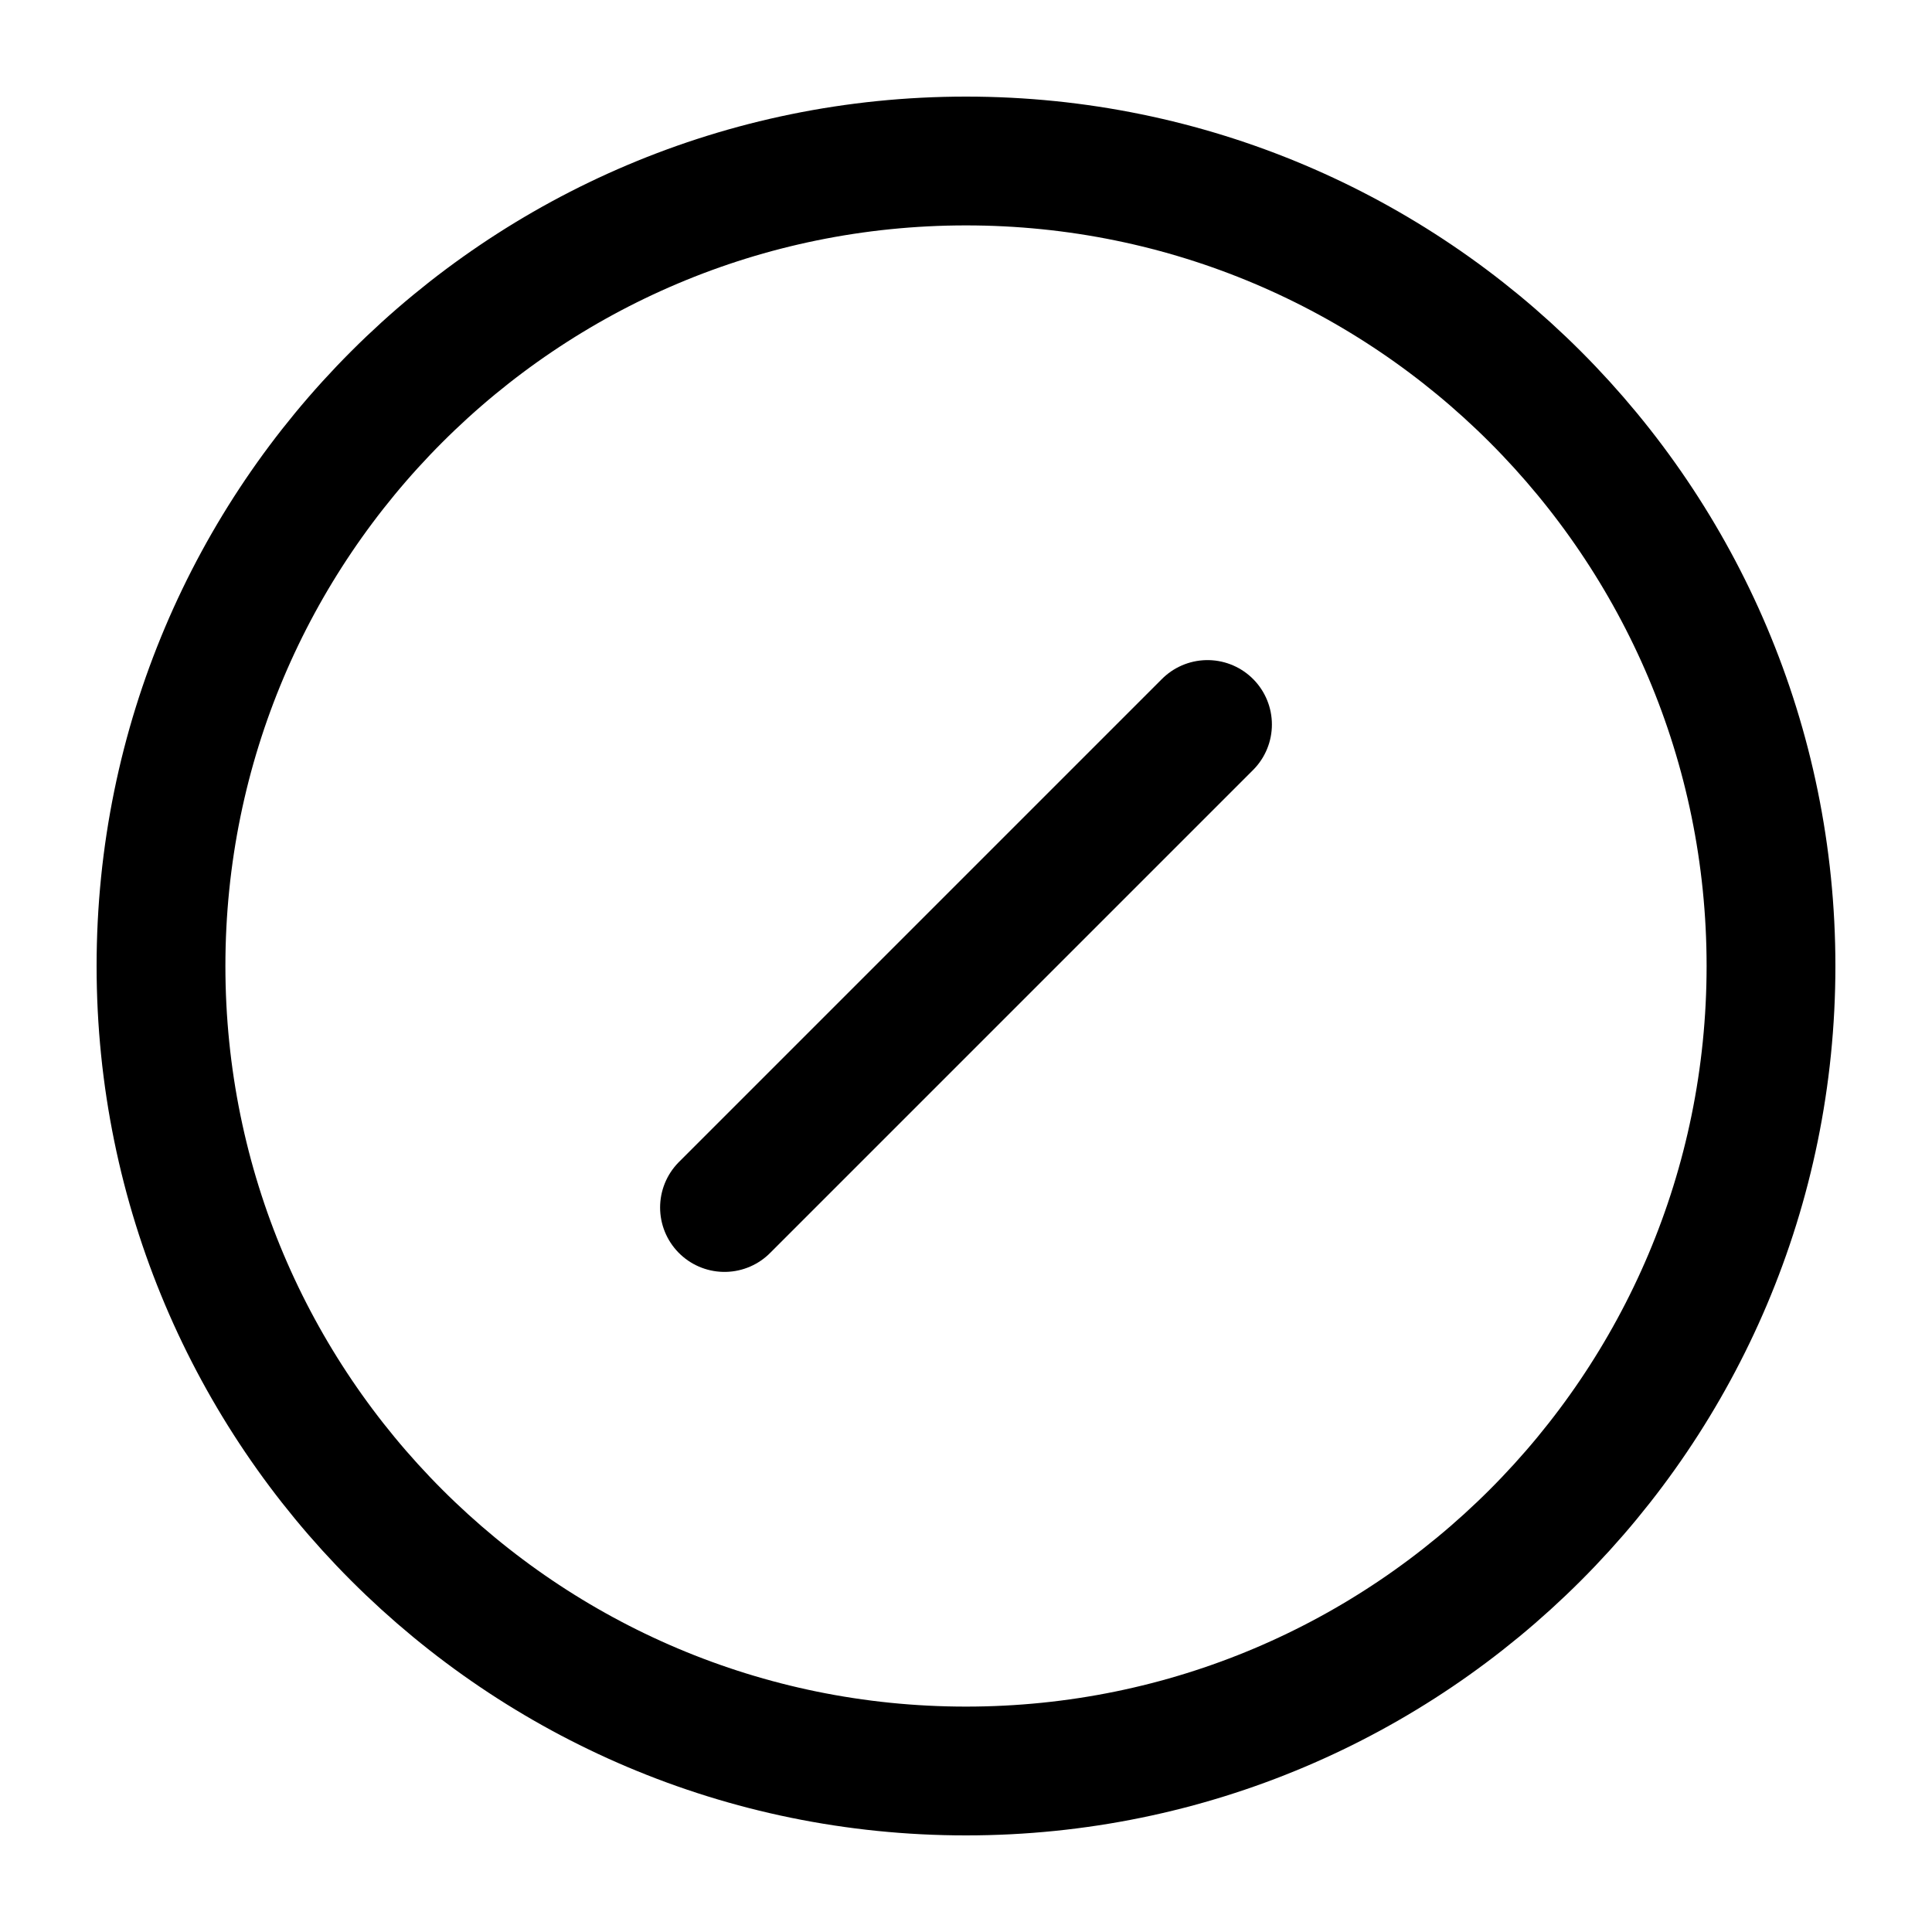
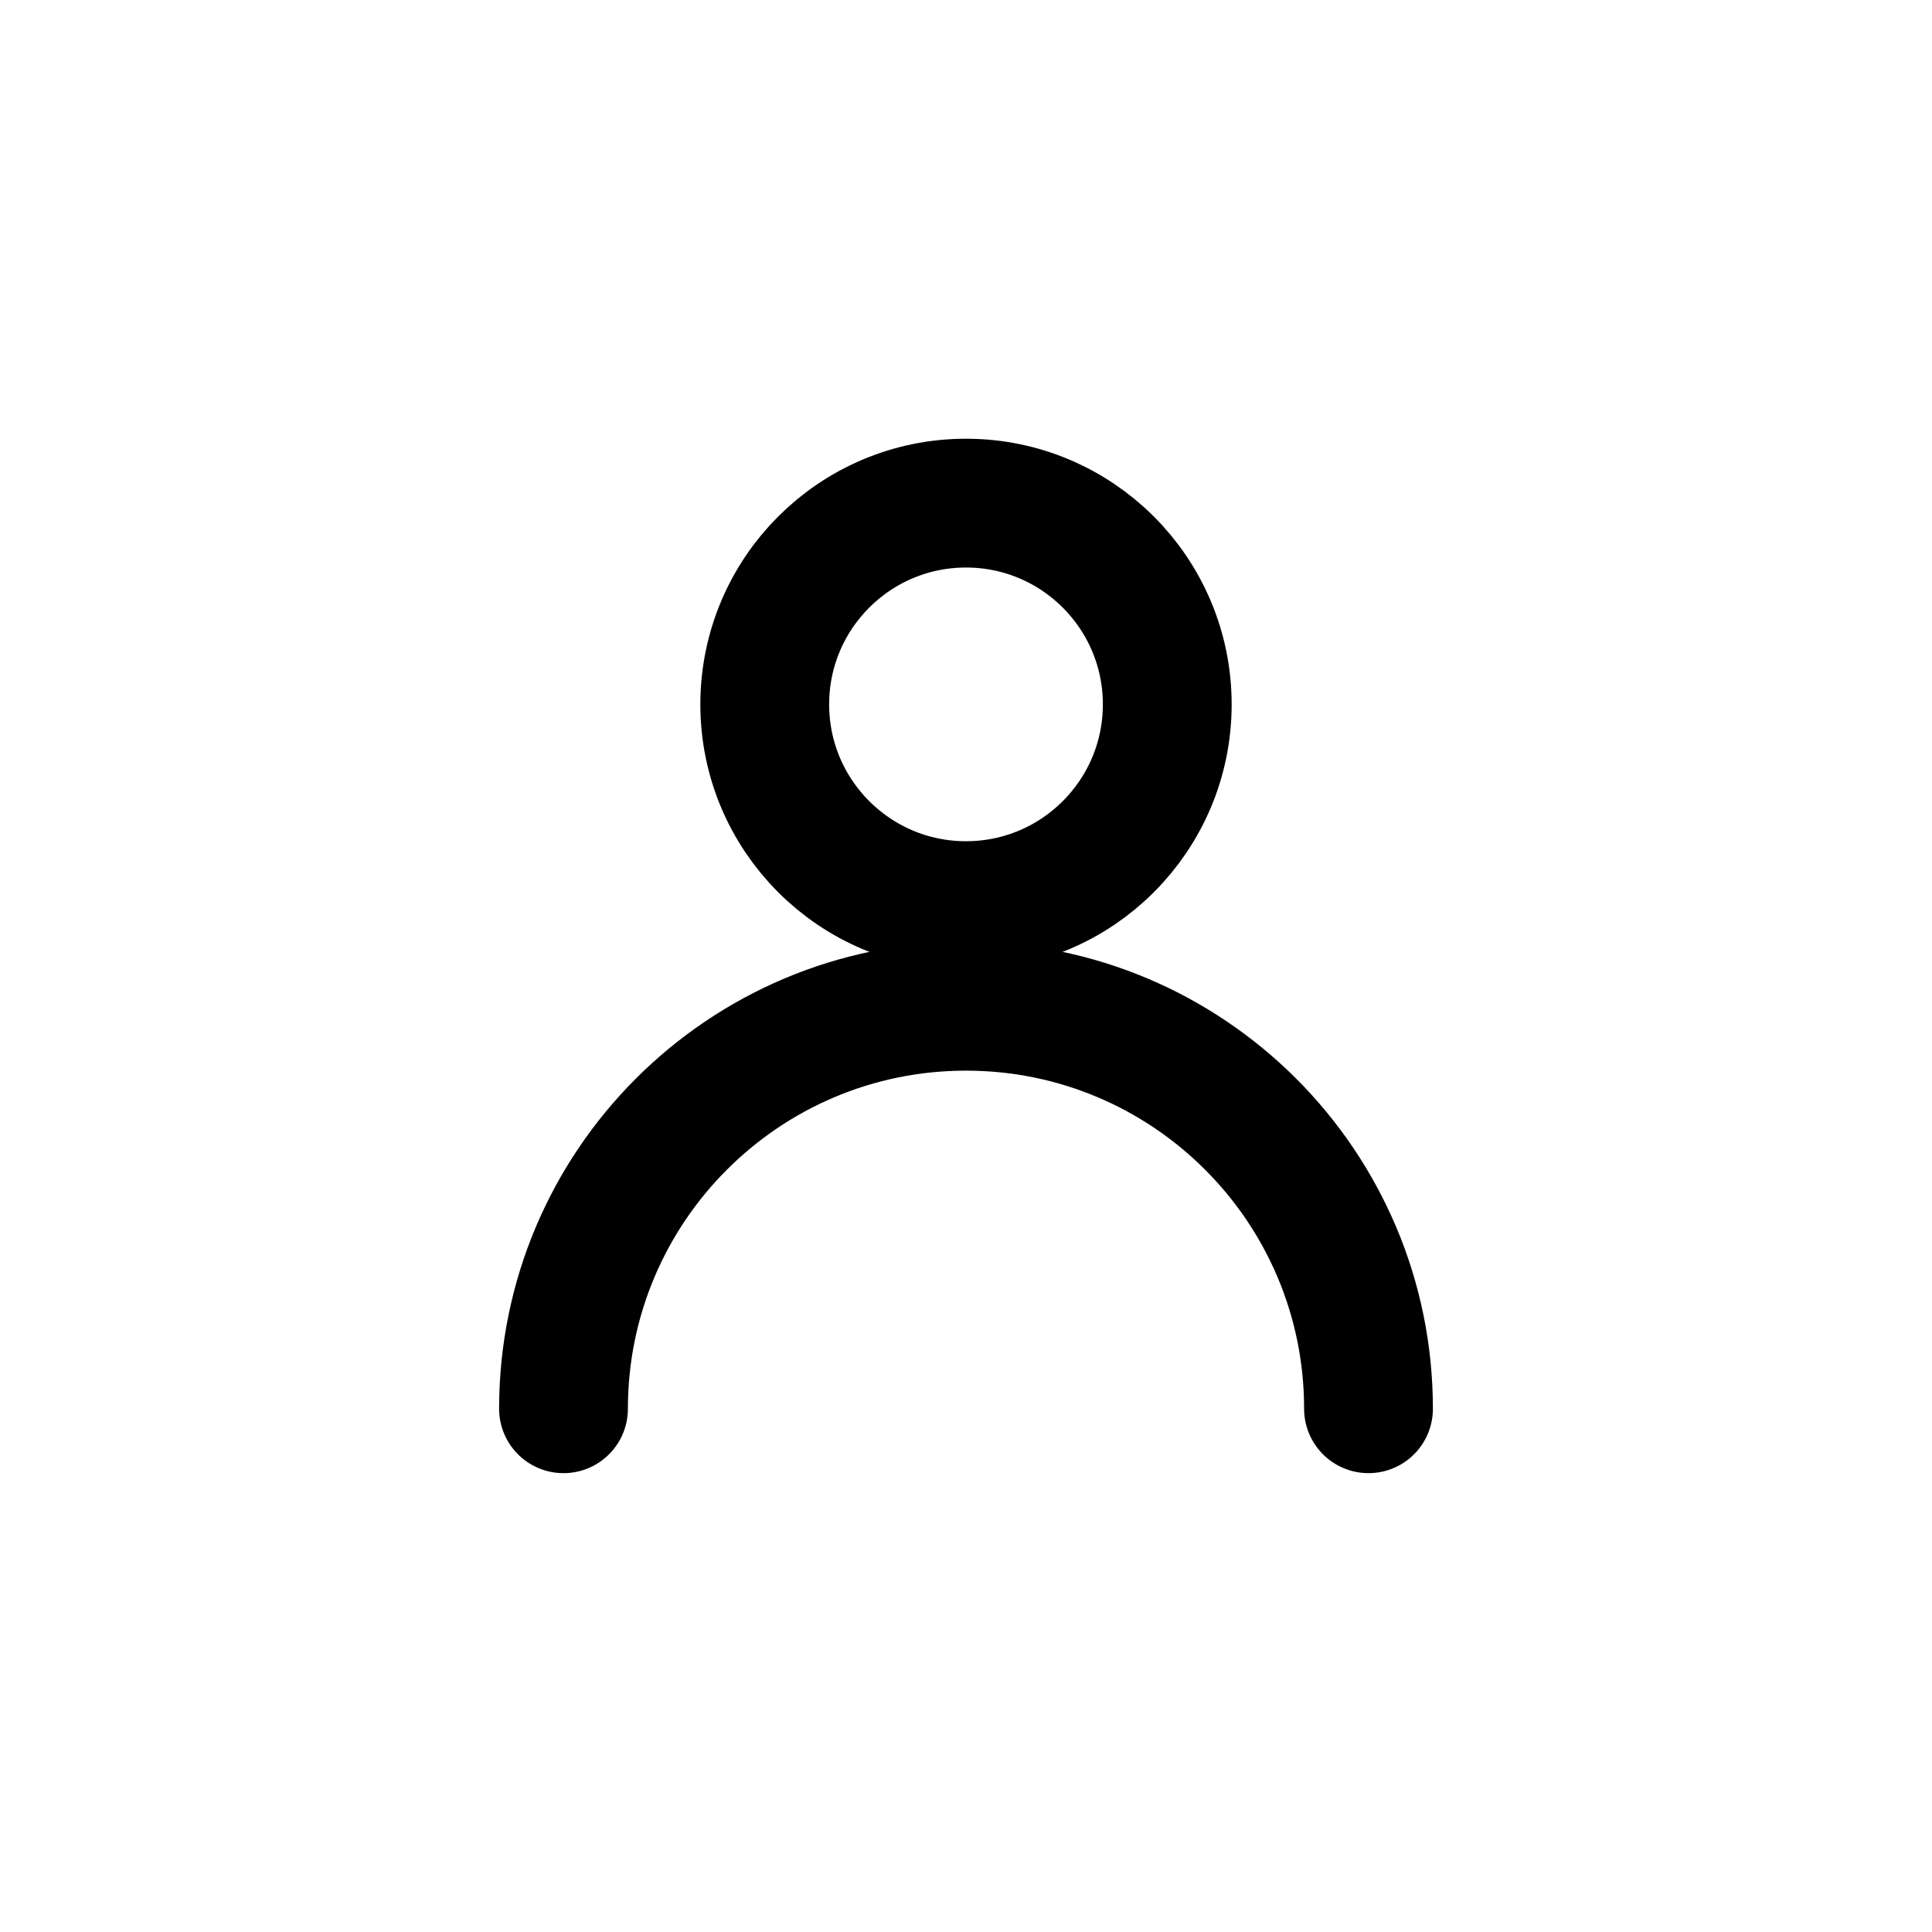
- <svg xmlns="http://www.w3.org/2000/svg" width="24" height="24" viewBox="0 0 24 24" fill="none" stroke="currentColor" stroke-width="1.6" stroke-linecap="round" stroke-linejoin="round" data-lucide="circle-slash" aria-hidden="true" data-native-name="off" class="lucide lucide-circle-slash">
-   <circle cx="12" cy="12" r="10" />
-   <line x1="9" x2="15" y1="15" y2="9" />
+ <svg xmlns="http://www.w3.org/2000/svg" width="24" height="24" viewBox="0 0 24 24" fill="none" stroke="currentColor" stroke-width="1.6" stroke-linecap="round" stroke-linejoin="round" data-native-name="off">
+   <circle cx="12" cy="8.75" r="2.5" />
+   <path d="M7 17.5a5 5 0 0 1 10 0" />
</svg>
